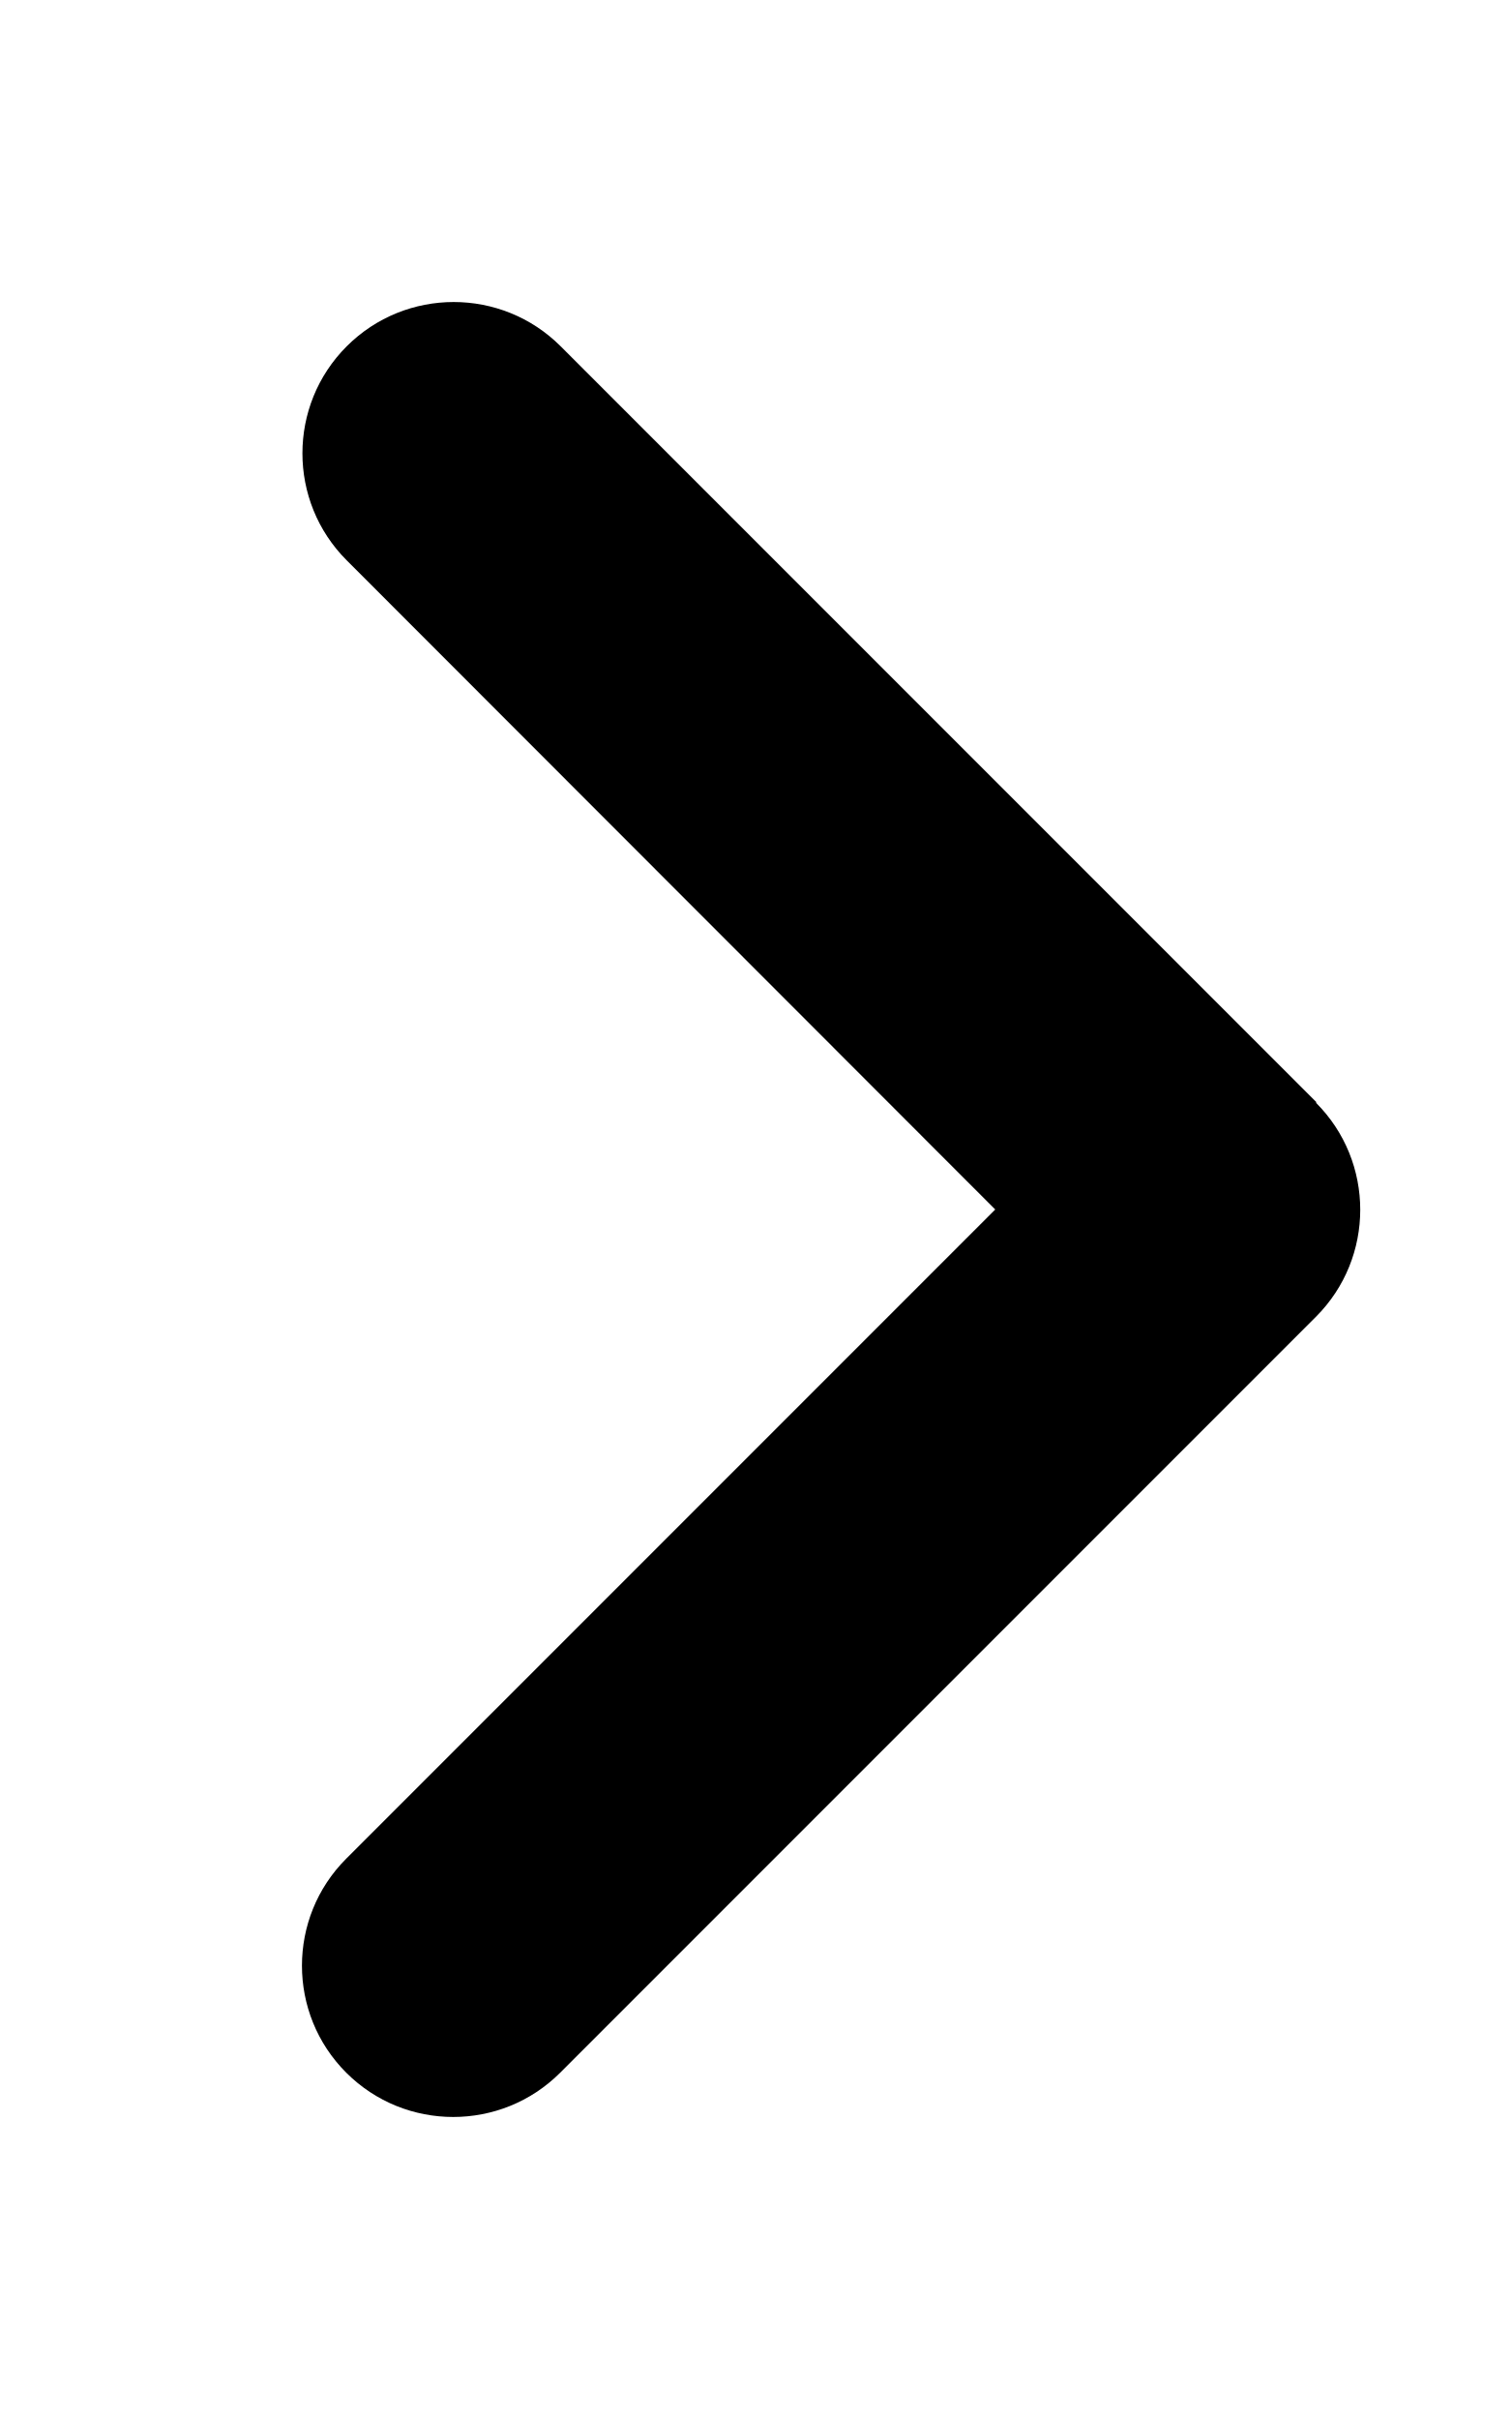
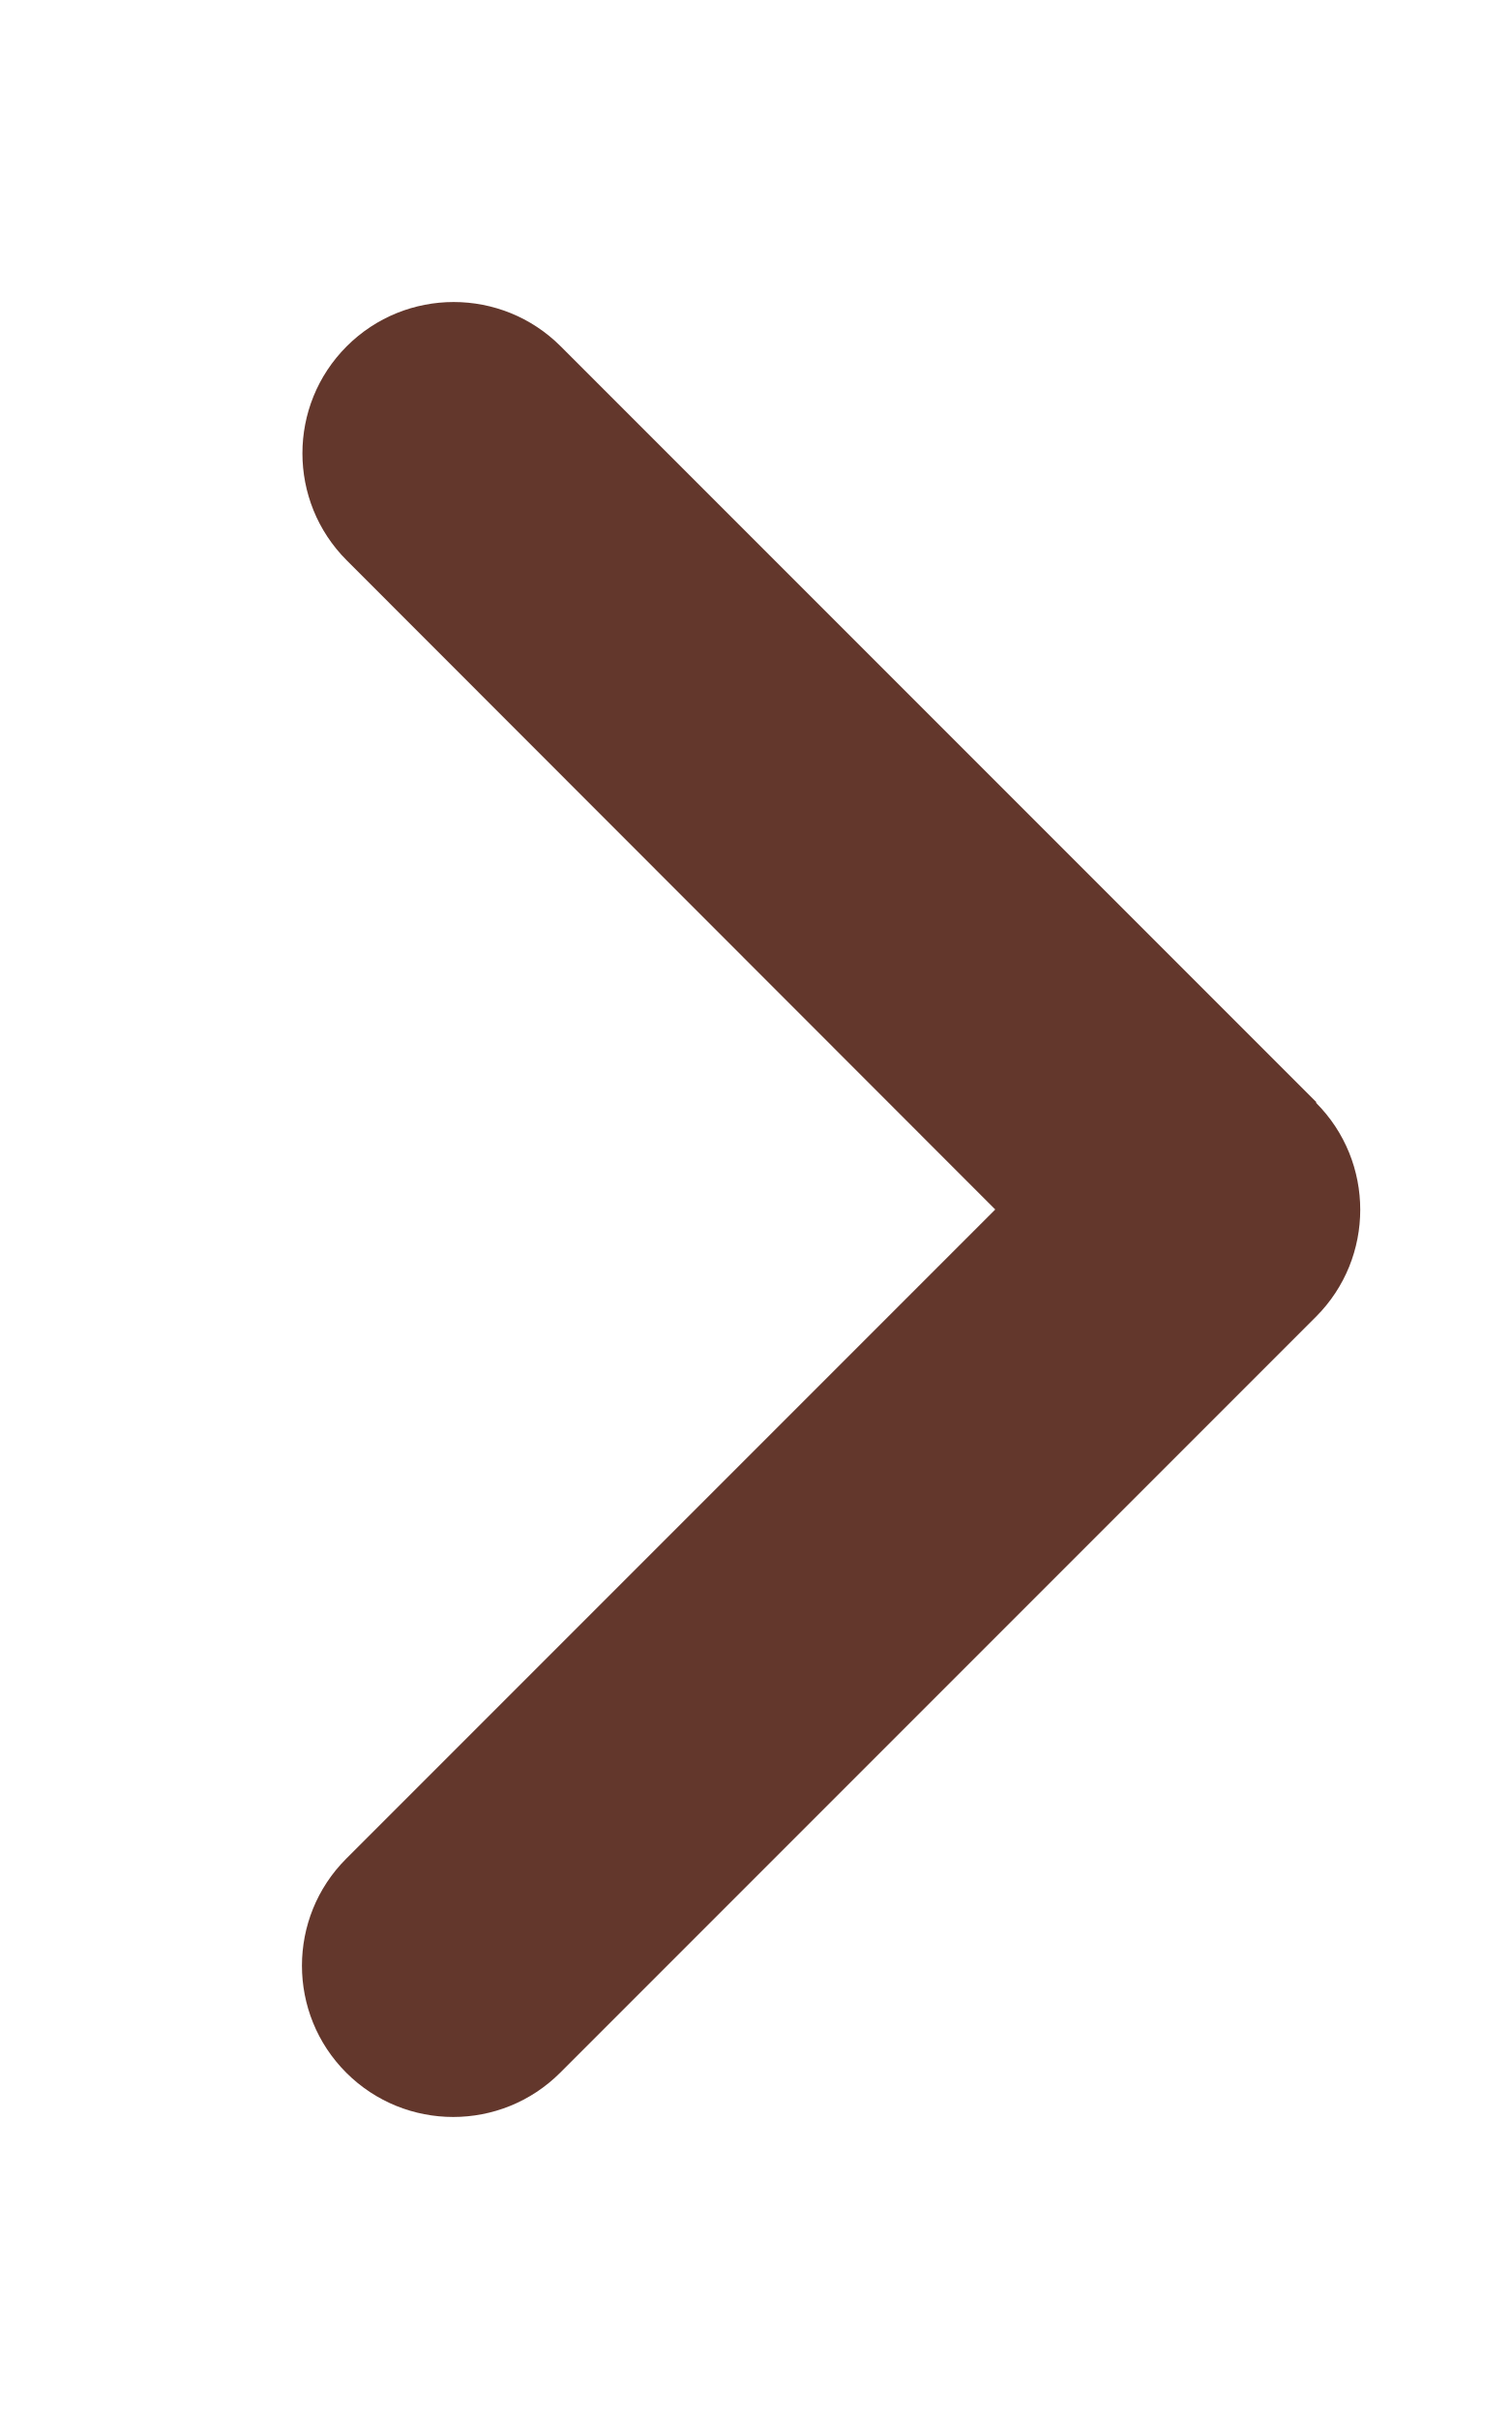
<svg xmlns="http://www.w3.org/2000/svg" viewBox="0 0 320 512">
-   <path d="M278.6 233.4c12.5 12.5 12.5 32.8 0 45.3l-160 160c-12.5 12.5-32.8 12.5-45.3 0s-12.5-32.8 0-45.3L210.7 256 73.4 118.6c-12.5-12.5-12.5-32.8 0-45.3s32.8-12.5 45.3 0l160 160z" />
+   <path d="M278.6 233.4c12.5 12.5 12.5 32.8 0 45.3l-160 160c-12.5 12.5-32.8 12.5-45.3 0s-12.5-32.8 0-45.3L210.7 256 73.4 118.6c-12.5-12.5-12.5-32.8 0-45.3s32.8-12.5 45.3 0l160 160z" fill="#63372c" />
</svg>
